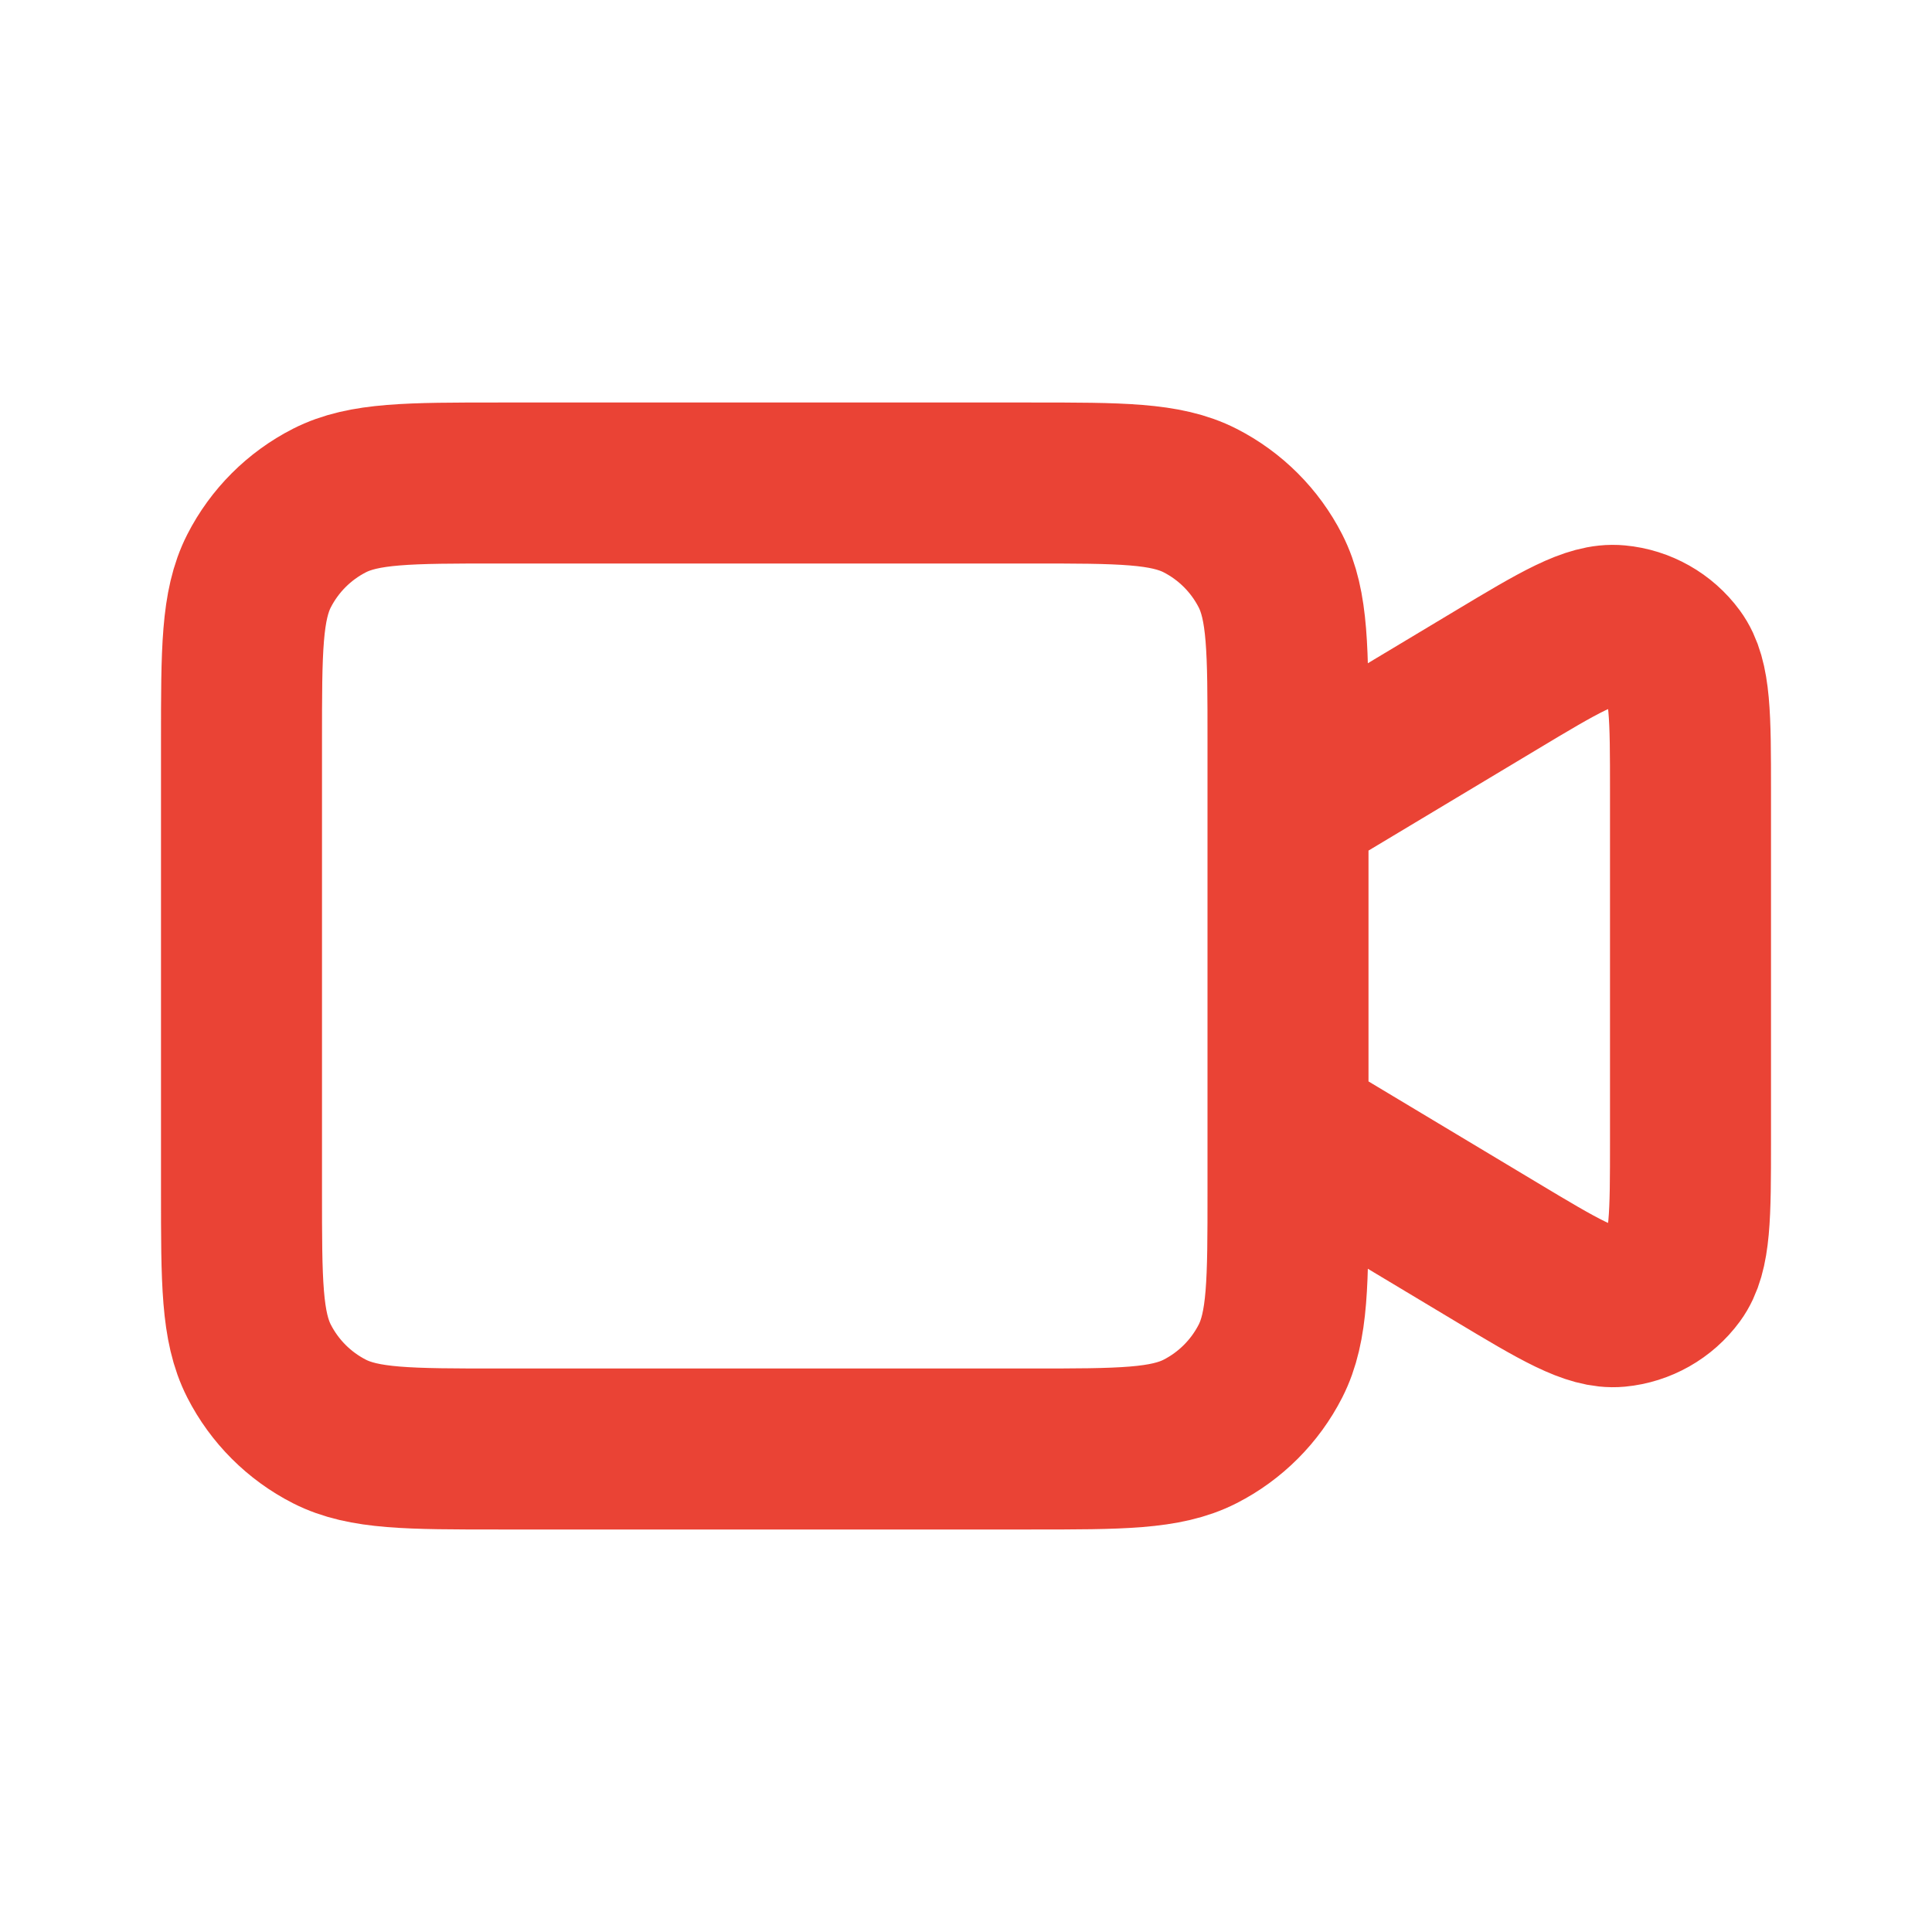
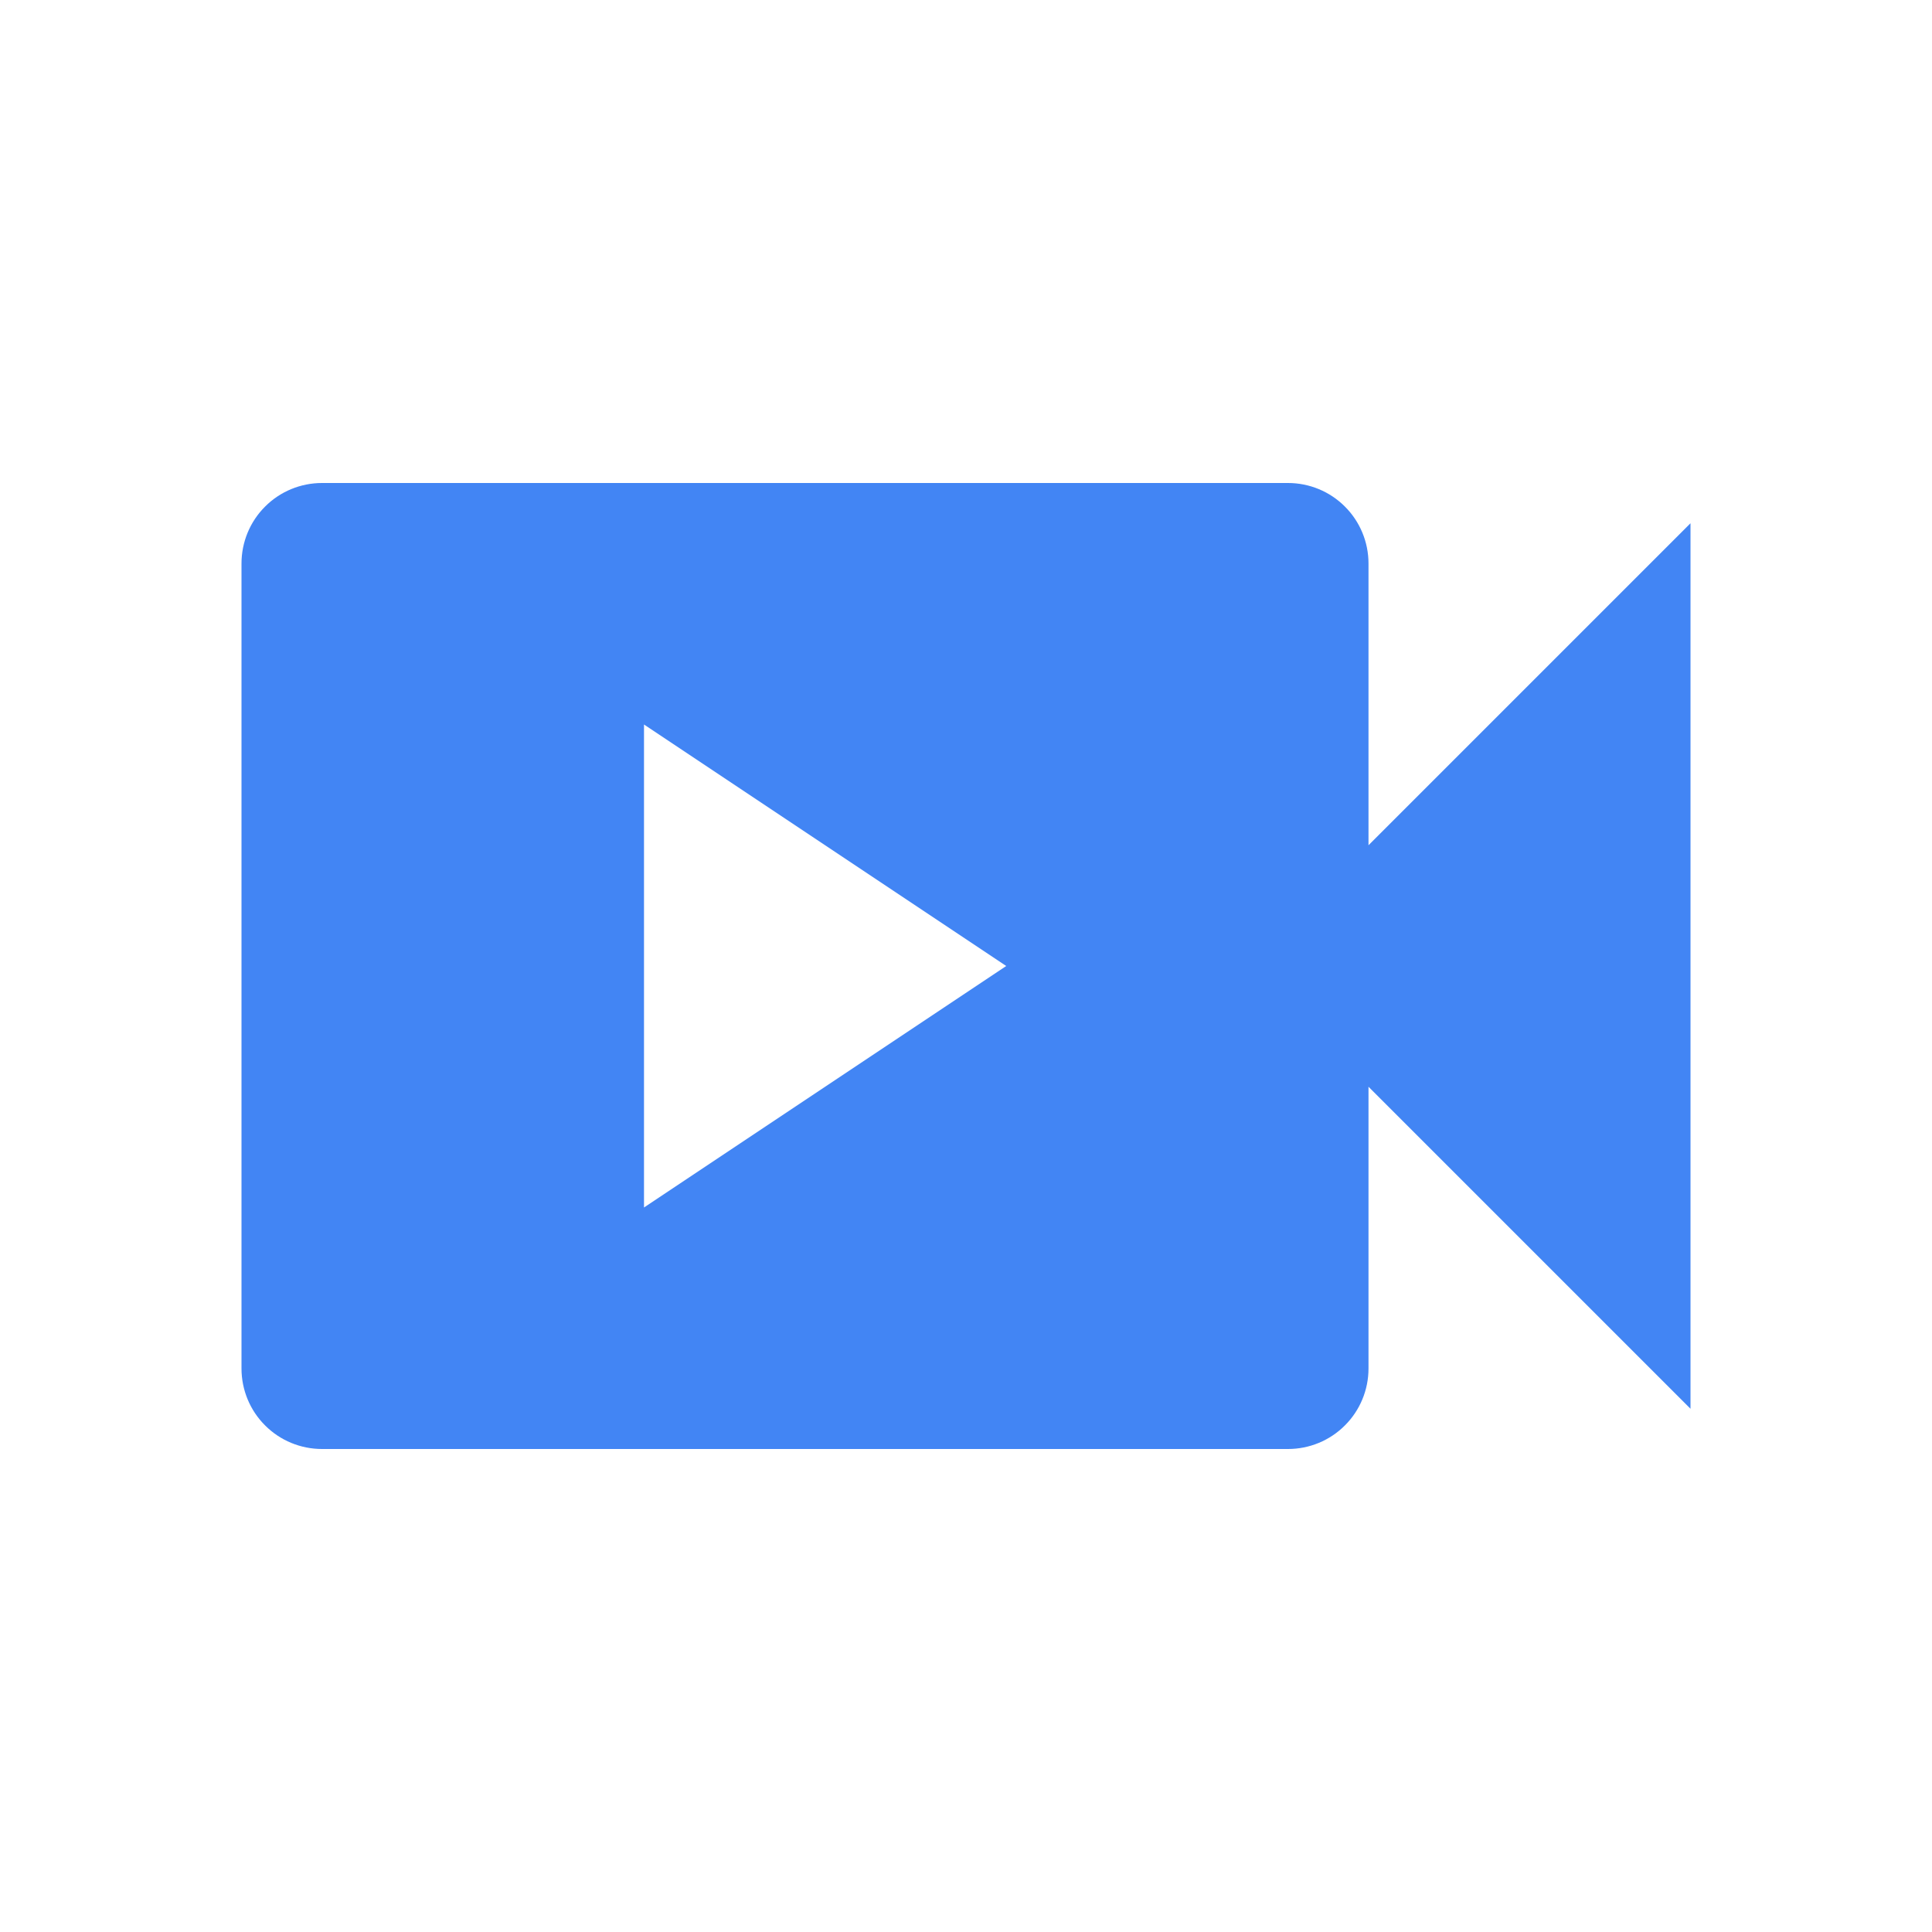
- <svg xmlns="http://www.w3.org/2000/svg" width="800px" height="800px" viewBox="0 0 24 24" fill="none">
+ <svg xmlns="http://www.w3.org/2000/svg" fill="#4285F4" width="800px" height="800px" viewBox="0 0 24 24">
  <g id="SVGRepo_bgCarrier" stroke-width="0" />
  <g id="SVGRepo_tracerCarrier" stroke-linecap="round" stroke-linejoin="round" />
  <g id="SVGRepo_iconCarrier">
-     <path d="M16 10L18.577 8.454C19.37 7.978 19.767 7.74 20.093 7.771C20.377 7.797 20.637 7.944 20.806 8.174C21 8.438 21 8.901 21 9.826V14.174C21 15.099 21 15.562 20.806 15.826C20.637 16.056 20.377 16.203 20.093 16.23C19.767 16.26 19.37 16.022 18.577 15.546L16 14M6.2 18H12.8C13.92 18 14.48 18 14.908 17.782C15.284 17.59 15.59 17.284 15.782 16.908C16 16.48 16 15.92 16 14.8V9.2C16 8.08 16 7.52 15.782 7.092C15.59 6.716 15.284 6.41 14.908 6.218C14.48 6 13.92 6 12.8 6H6.2C5.08 6 4.52 6 4.092 6.218C3.716 6.41 3.41 6.716 3.218 7.092C3 7.52 3 8.08 3 9.2V14.8C3 15.92 3 16.48 3.218 16.908C3.41 17.284 3.716 17.59 4.092 17.782C4.52 18 5.08 18 6.2 18Z" stroke="#EA4335" stroke-width="2" stroke-linecap="round" stroke-linejoin="round" />
+     <path d="M17 10.5V7C17 6.735 16.895 6.48 16.707 6.293C16.52 6.105 16.265 6 16 6H4C3.735 6 3.48 6.105 3.293 6.293C3.105 6.48 3 6.735 3 7V17C3 17.265 3.105 17.52 3.293 17.707C3.48 17.895 3.735 18 4 18H16C16.265 18 16.52 17.895 16.707 17.707C16.895 17.52 17 17.265 17 17V13.5L21 17.5V6.5L17 10.5ZM8 15V9L12.5 12L8 15Z" />
  </g>
</svg>
